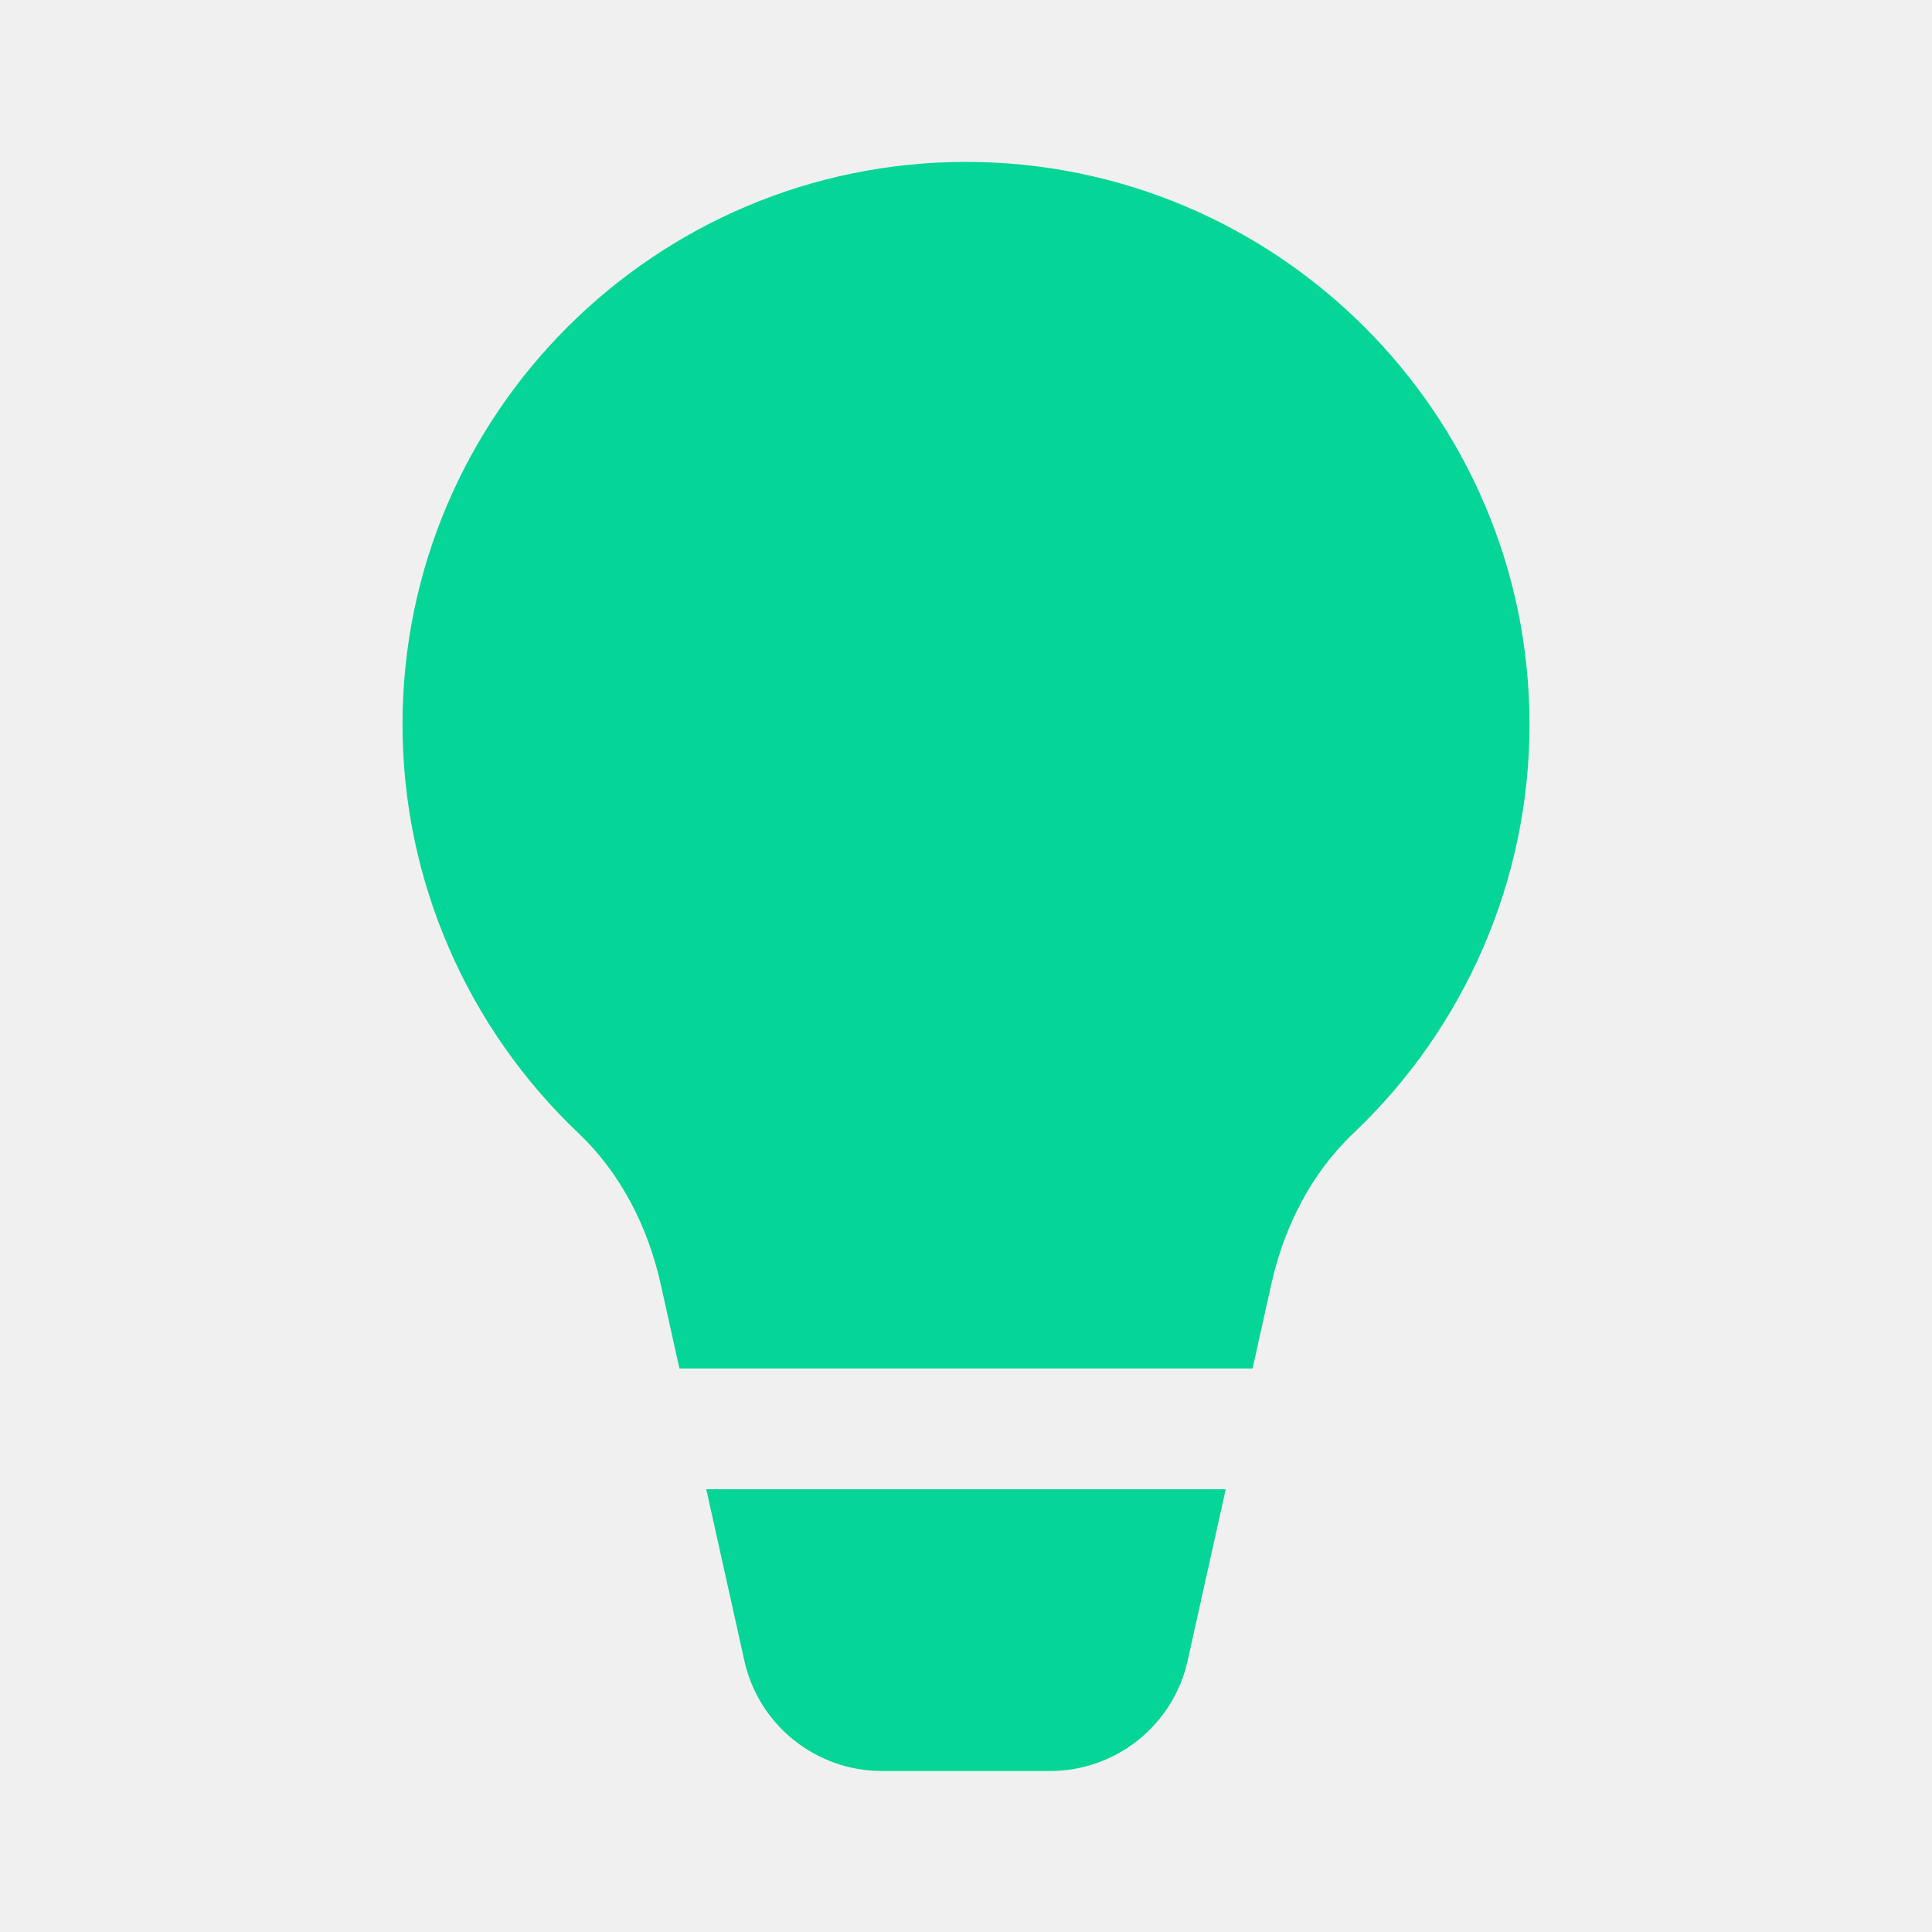
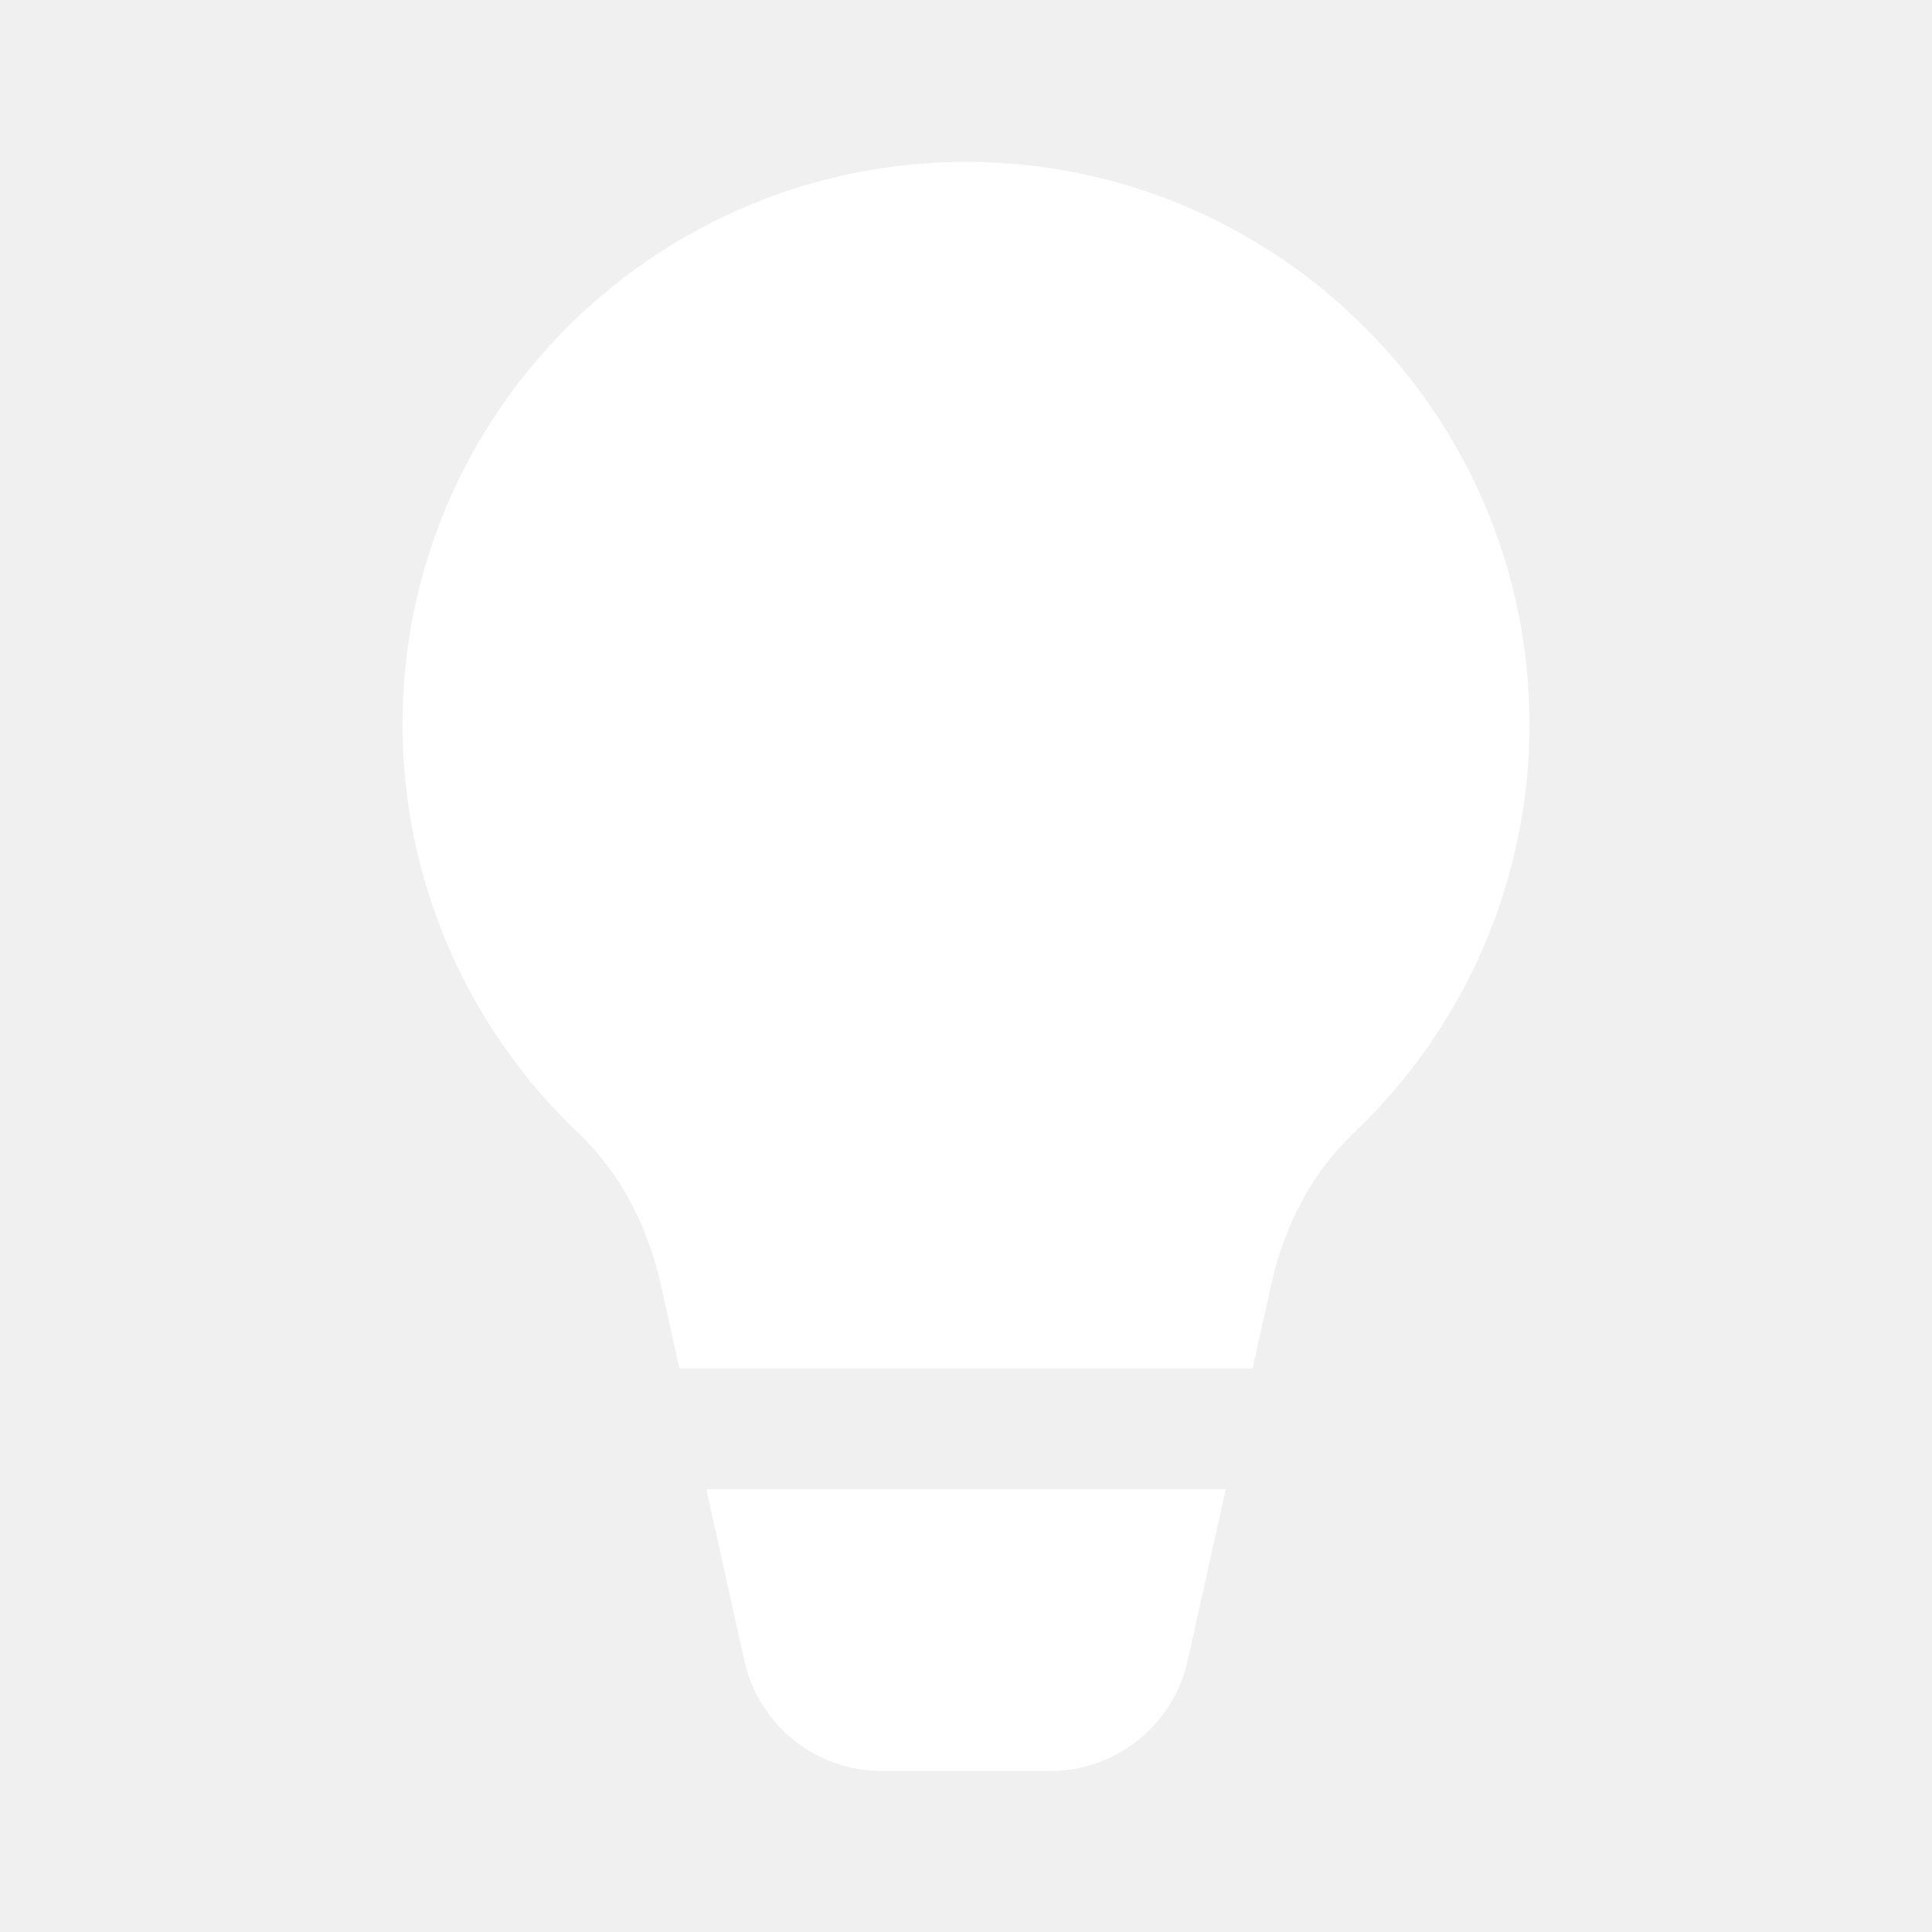
- <svg xmlns="http://www.w3.org/2000/svg" fill="#05d697" viewBox="0 0 48 48" width="48px" height="48px">
+ <svg xmlns="http://www.w3.org/2000/svg" fill="#ffffff" viewBox="0 0 48 48" width="48px" height="48px">
  <path d="M16.415 31.906L16.88 34h14.24l.465-2.094c.315-1.417.988-2.752 2.041-3.751C36.395 25.53 38 21.864 38 18c0-7.718-6.283-13.975-14-13.978C16.283 4.025 10 10.282 10 18c0 3.864 1.605 7.53 4.373 10.155C15.427 29.154 16.1 30.489 16.415 31.906zM17.547 37l.946 4.259C18.849 42.861 20.27 44 21.91 44h4.18c1.64 0 3.061-1.139 3.417-2.741L30.453 37H17.547z" />
</svg>
